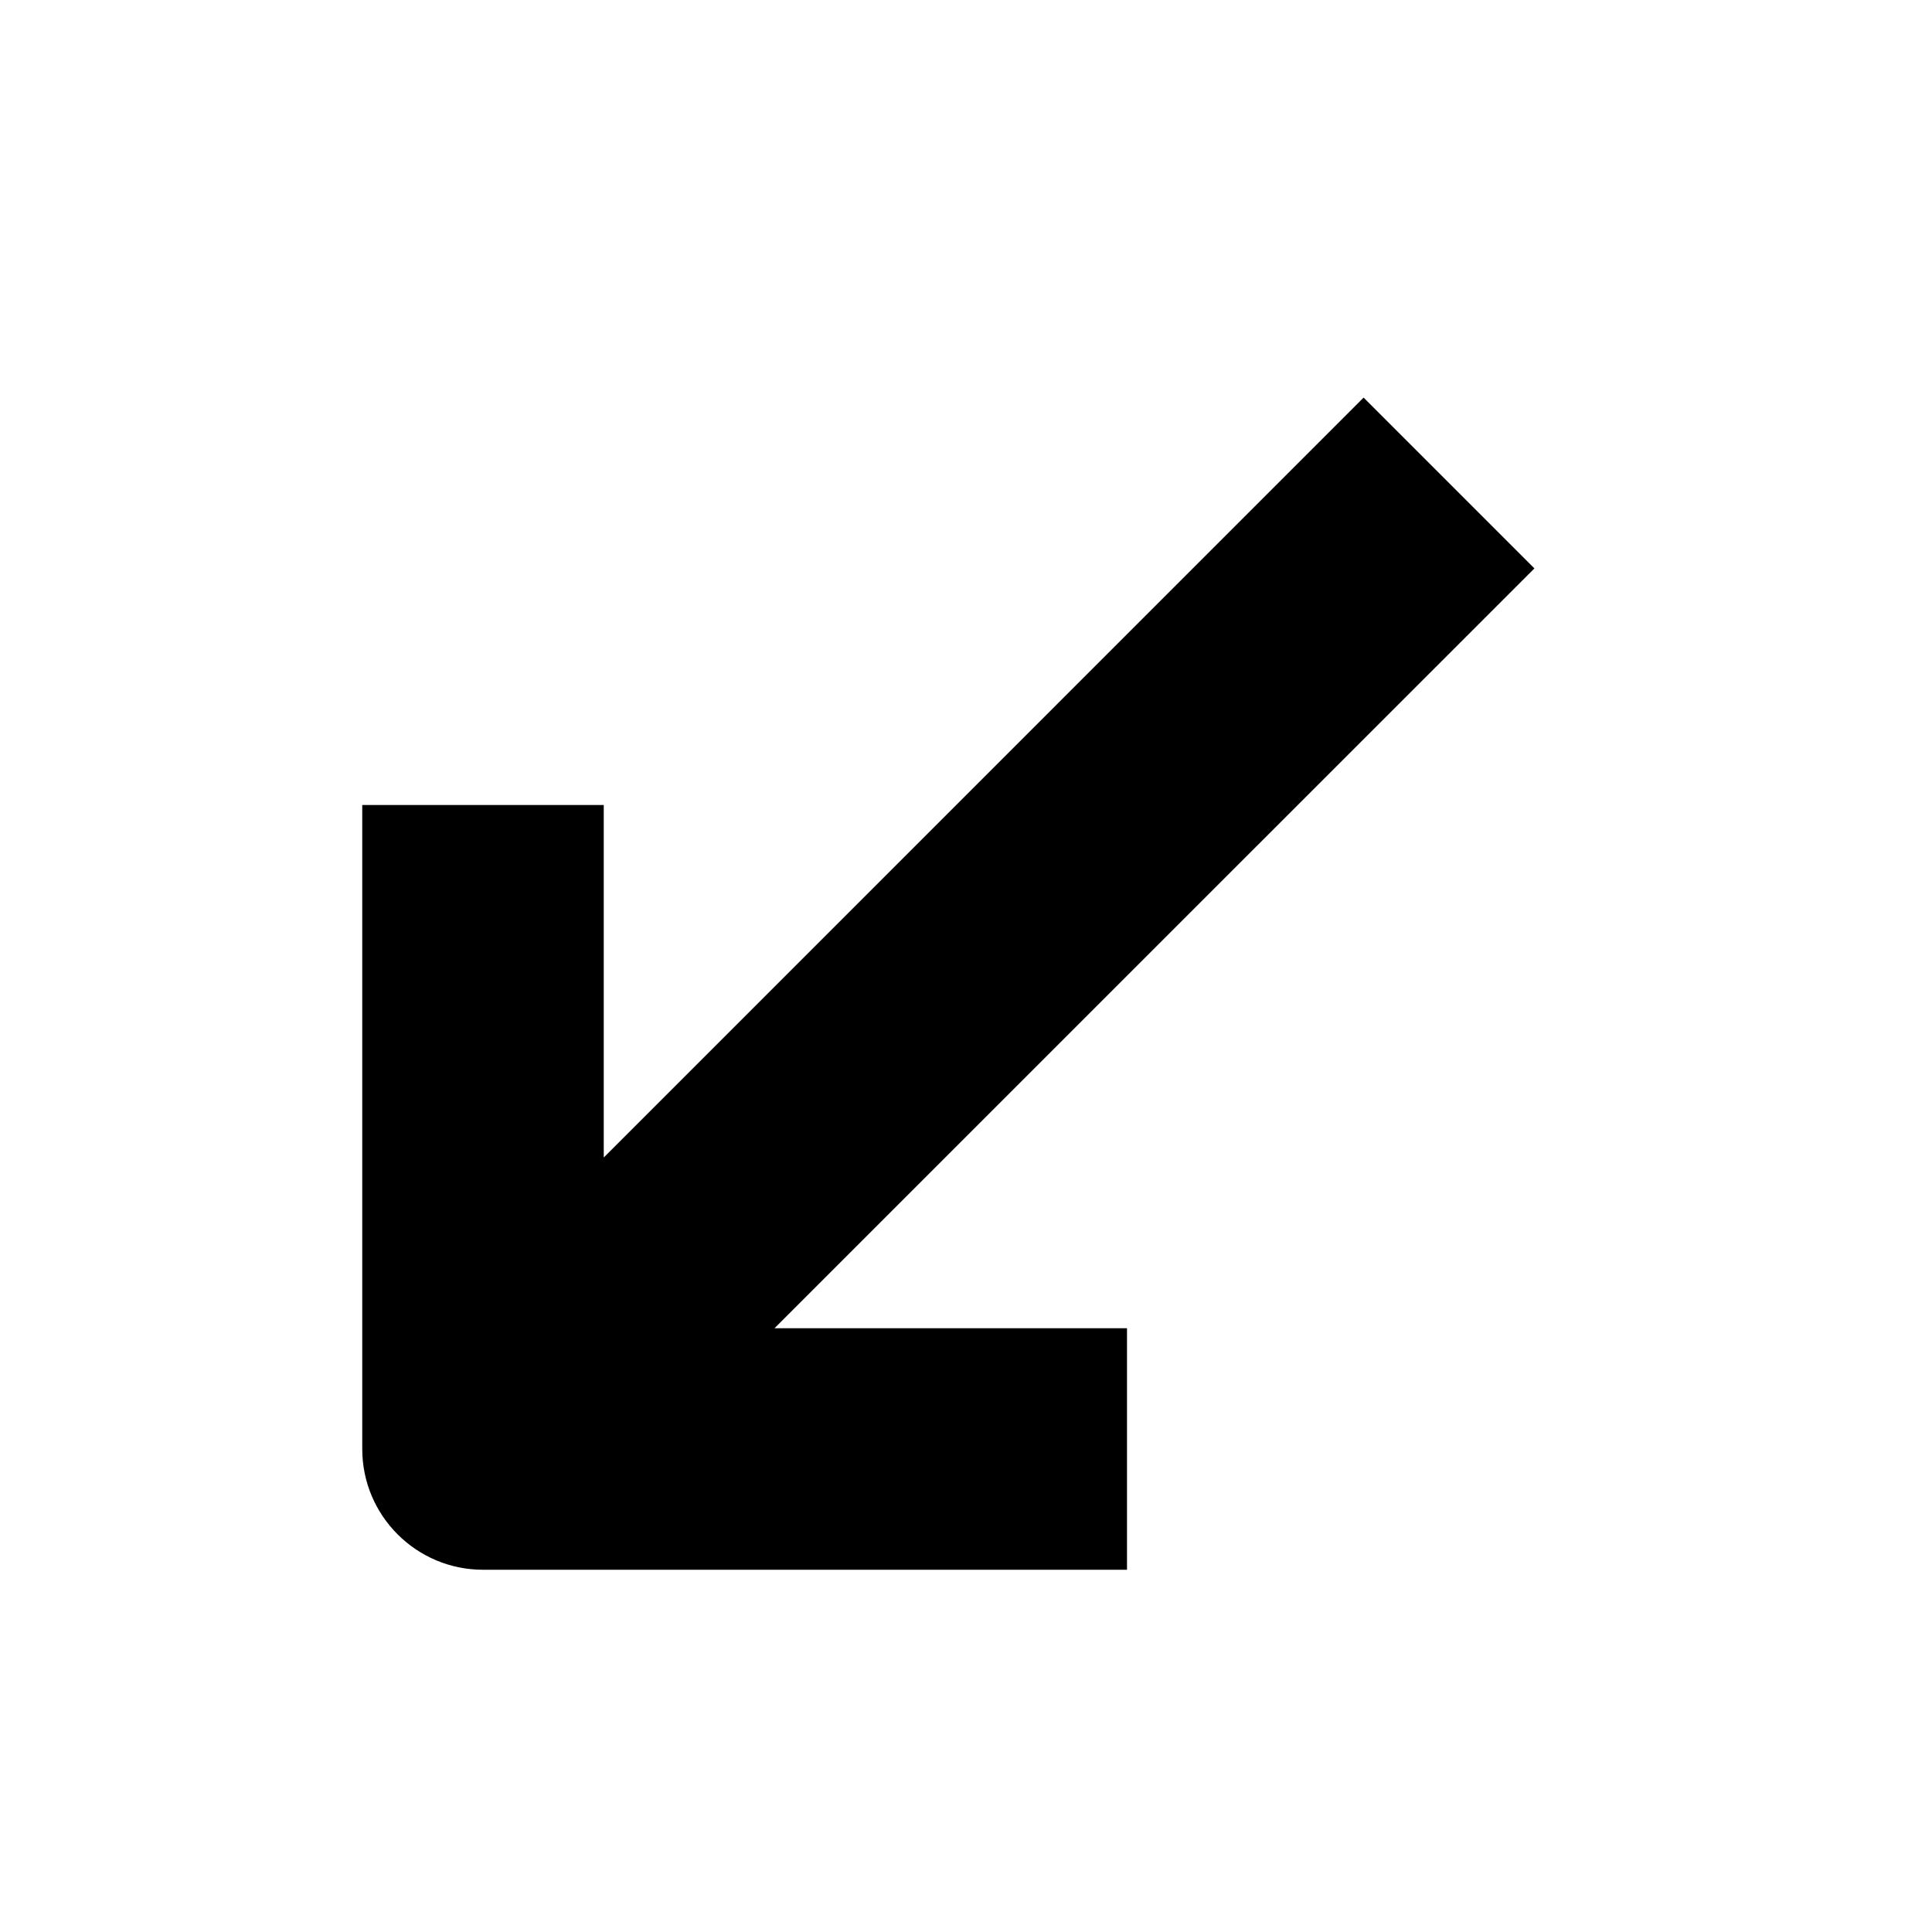
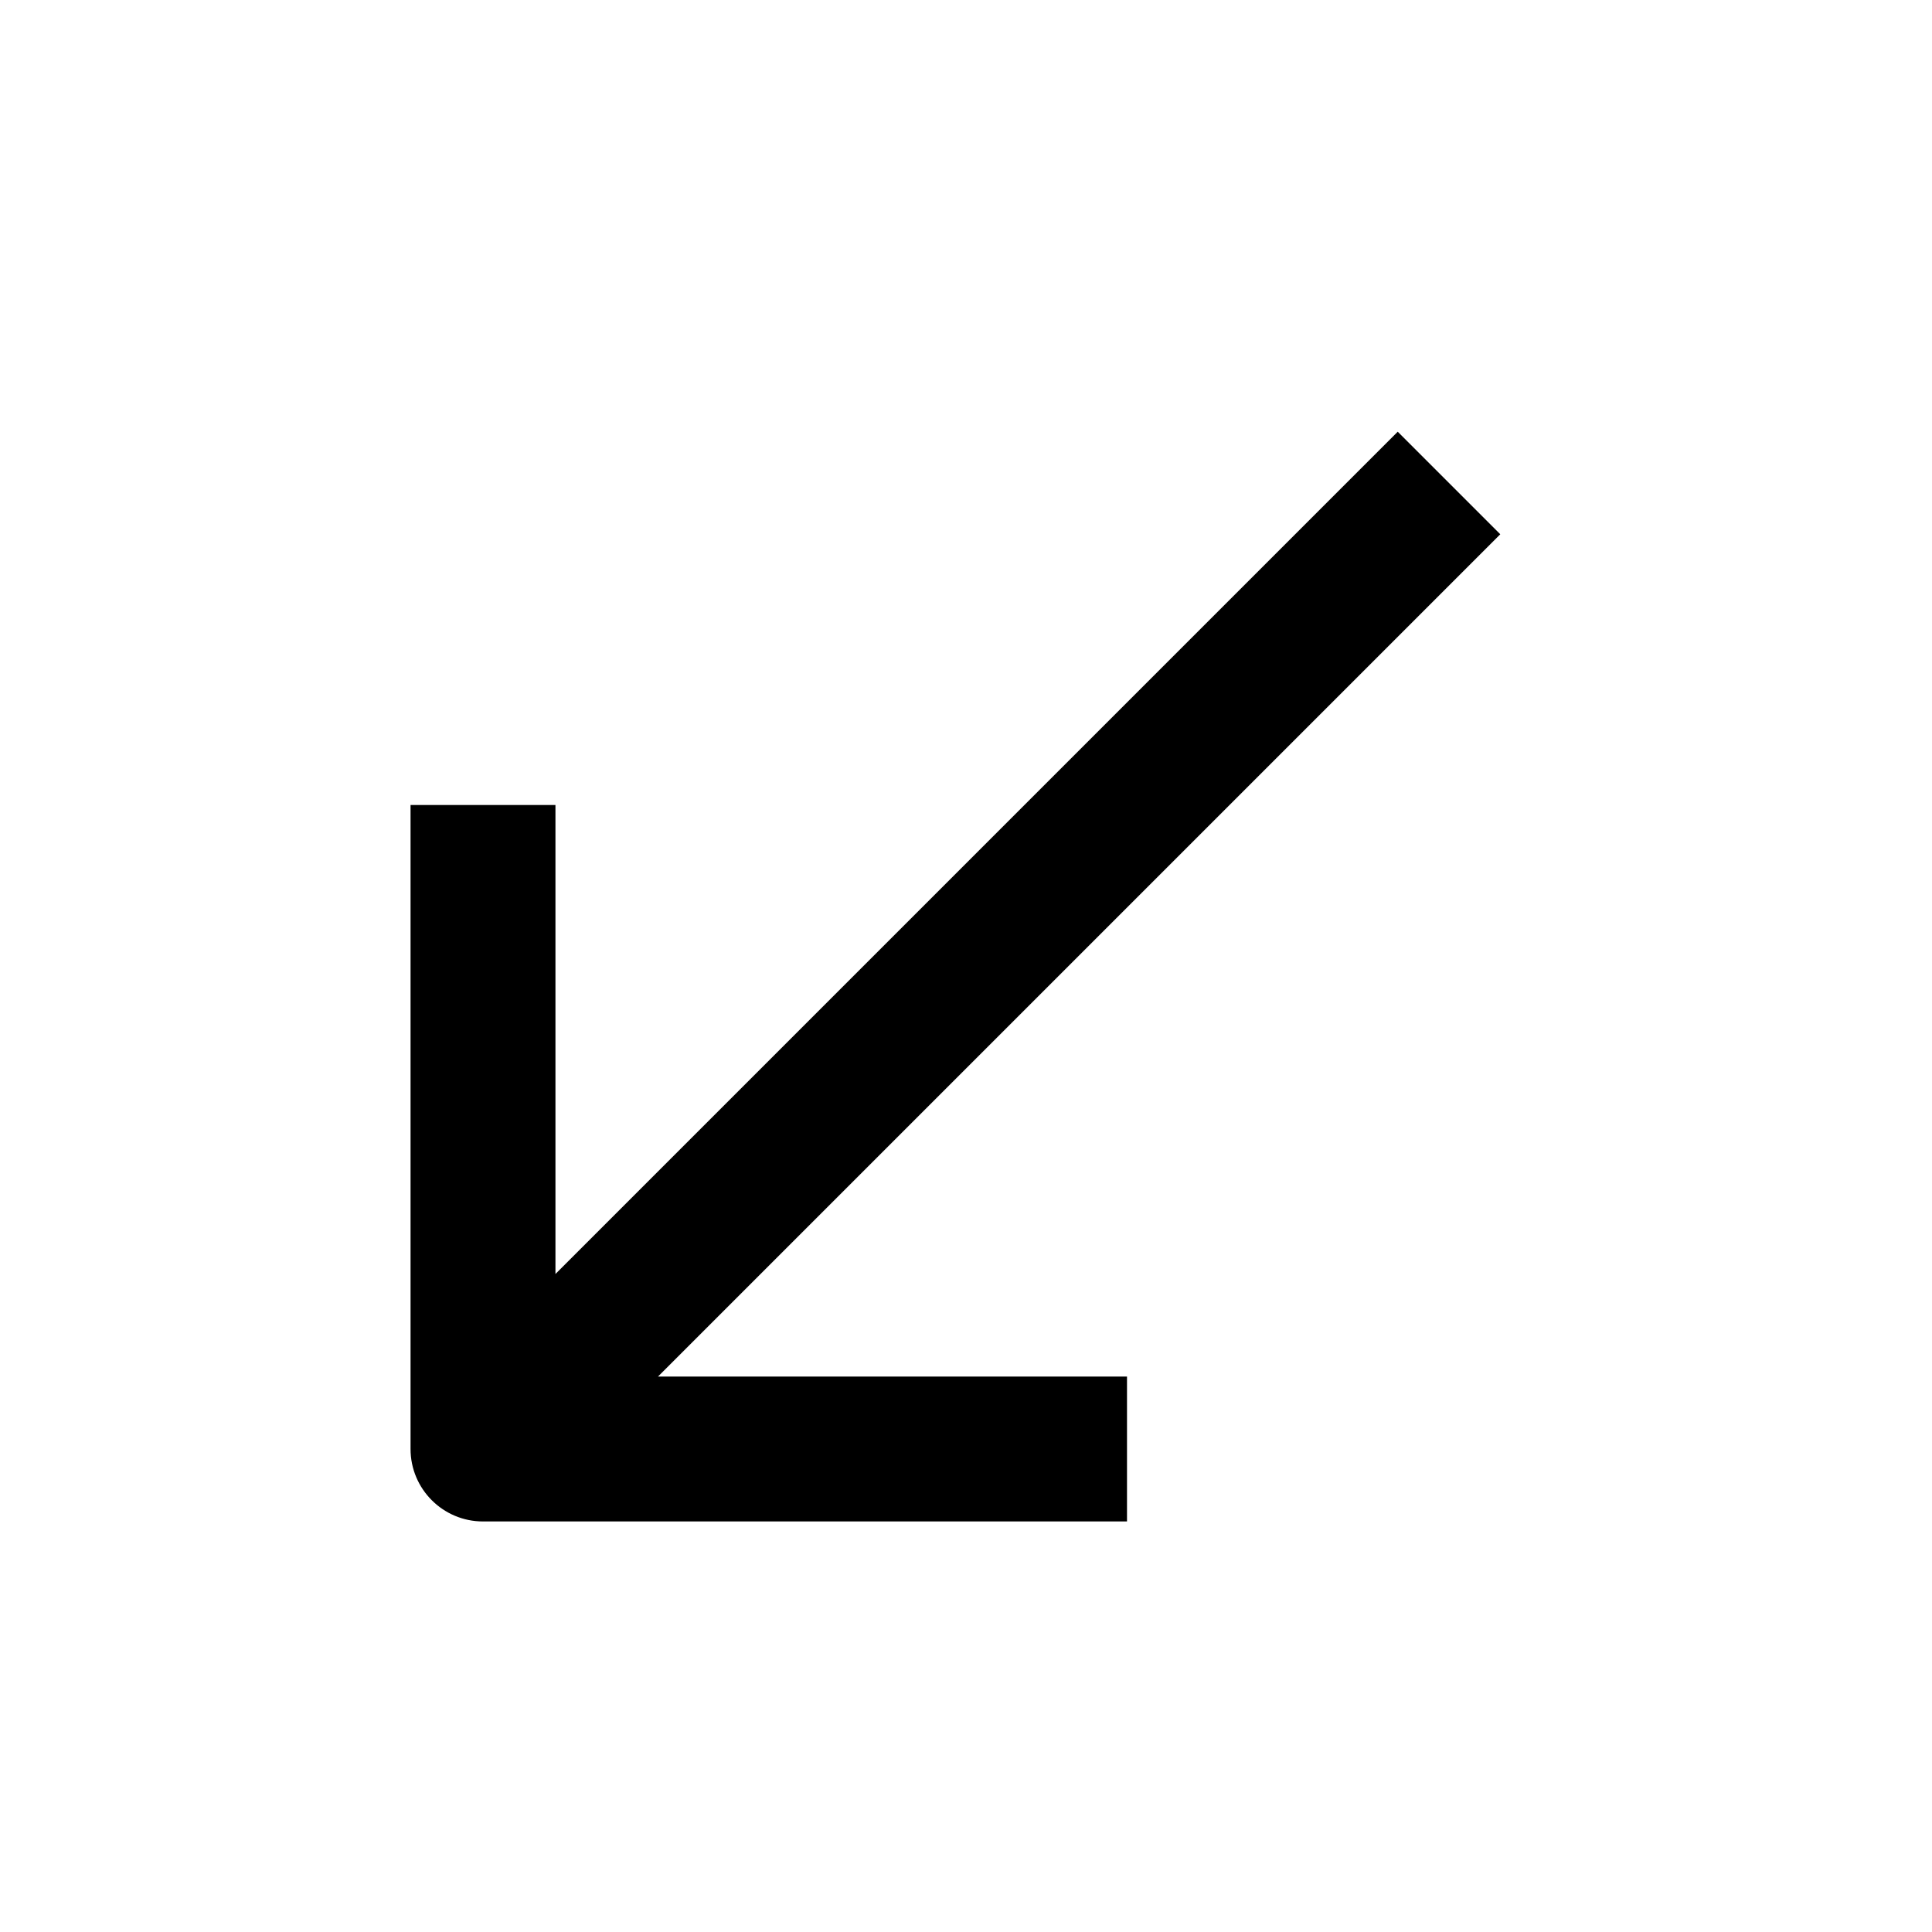
<svg xmlns="http://www.w3.org/2000/svg" width="24" height="24" viewBox="0 0 24 24" fill="none">
-   <path d="M19.061 7.061L9.621 16.5H14V19.5H6C5.172 19.5 4.5 18.828 4.5 18V10H7.5V14.379L16.939 4.939L19.061 7.061Z" fill="black" />
+   <path d="M18.637 6.637L8.174 17.1H14V18.9H6C5.503 18.9 5.1 18.497 5.1 18V10H6.9V15.826L17.363 5.363L18.637 6.637Z" fill="black" />
</svg>
